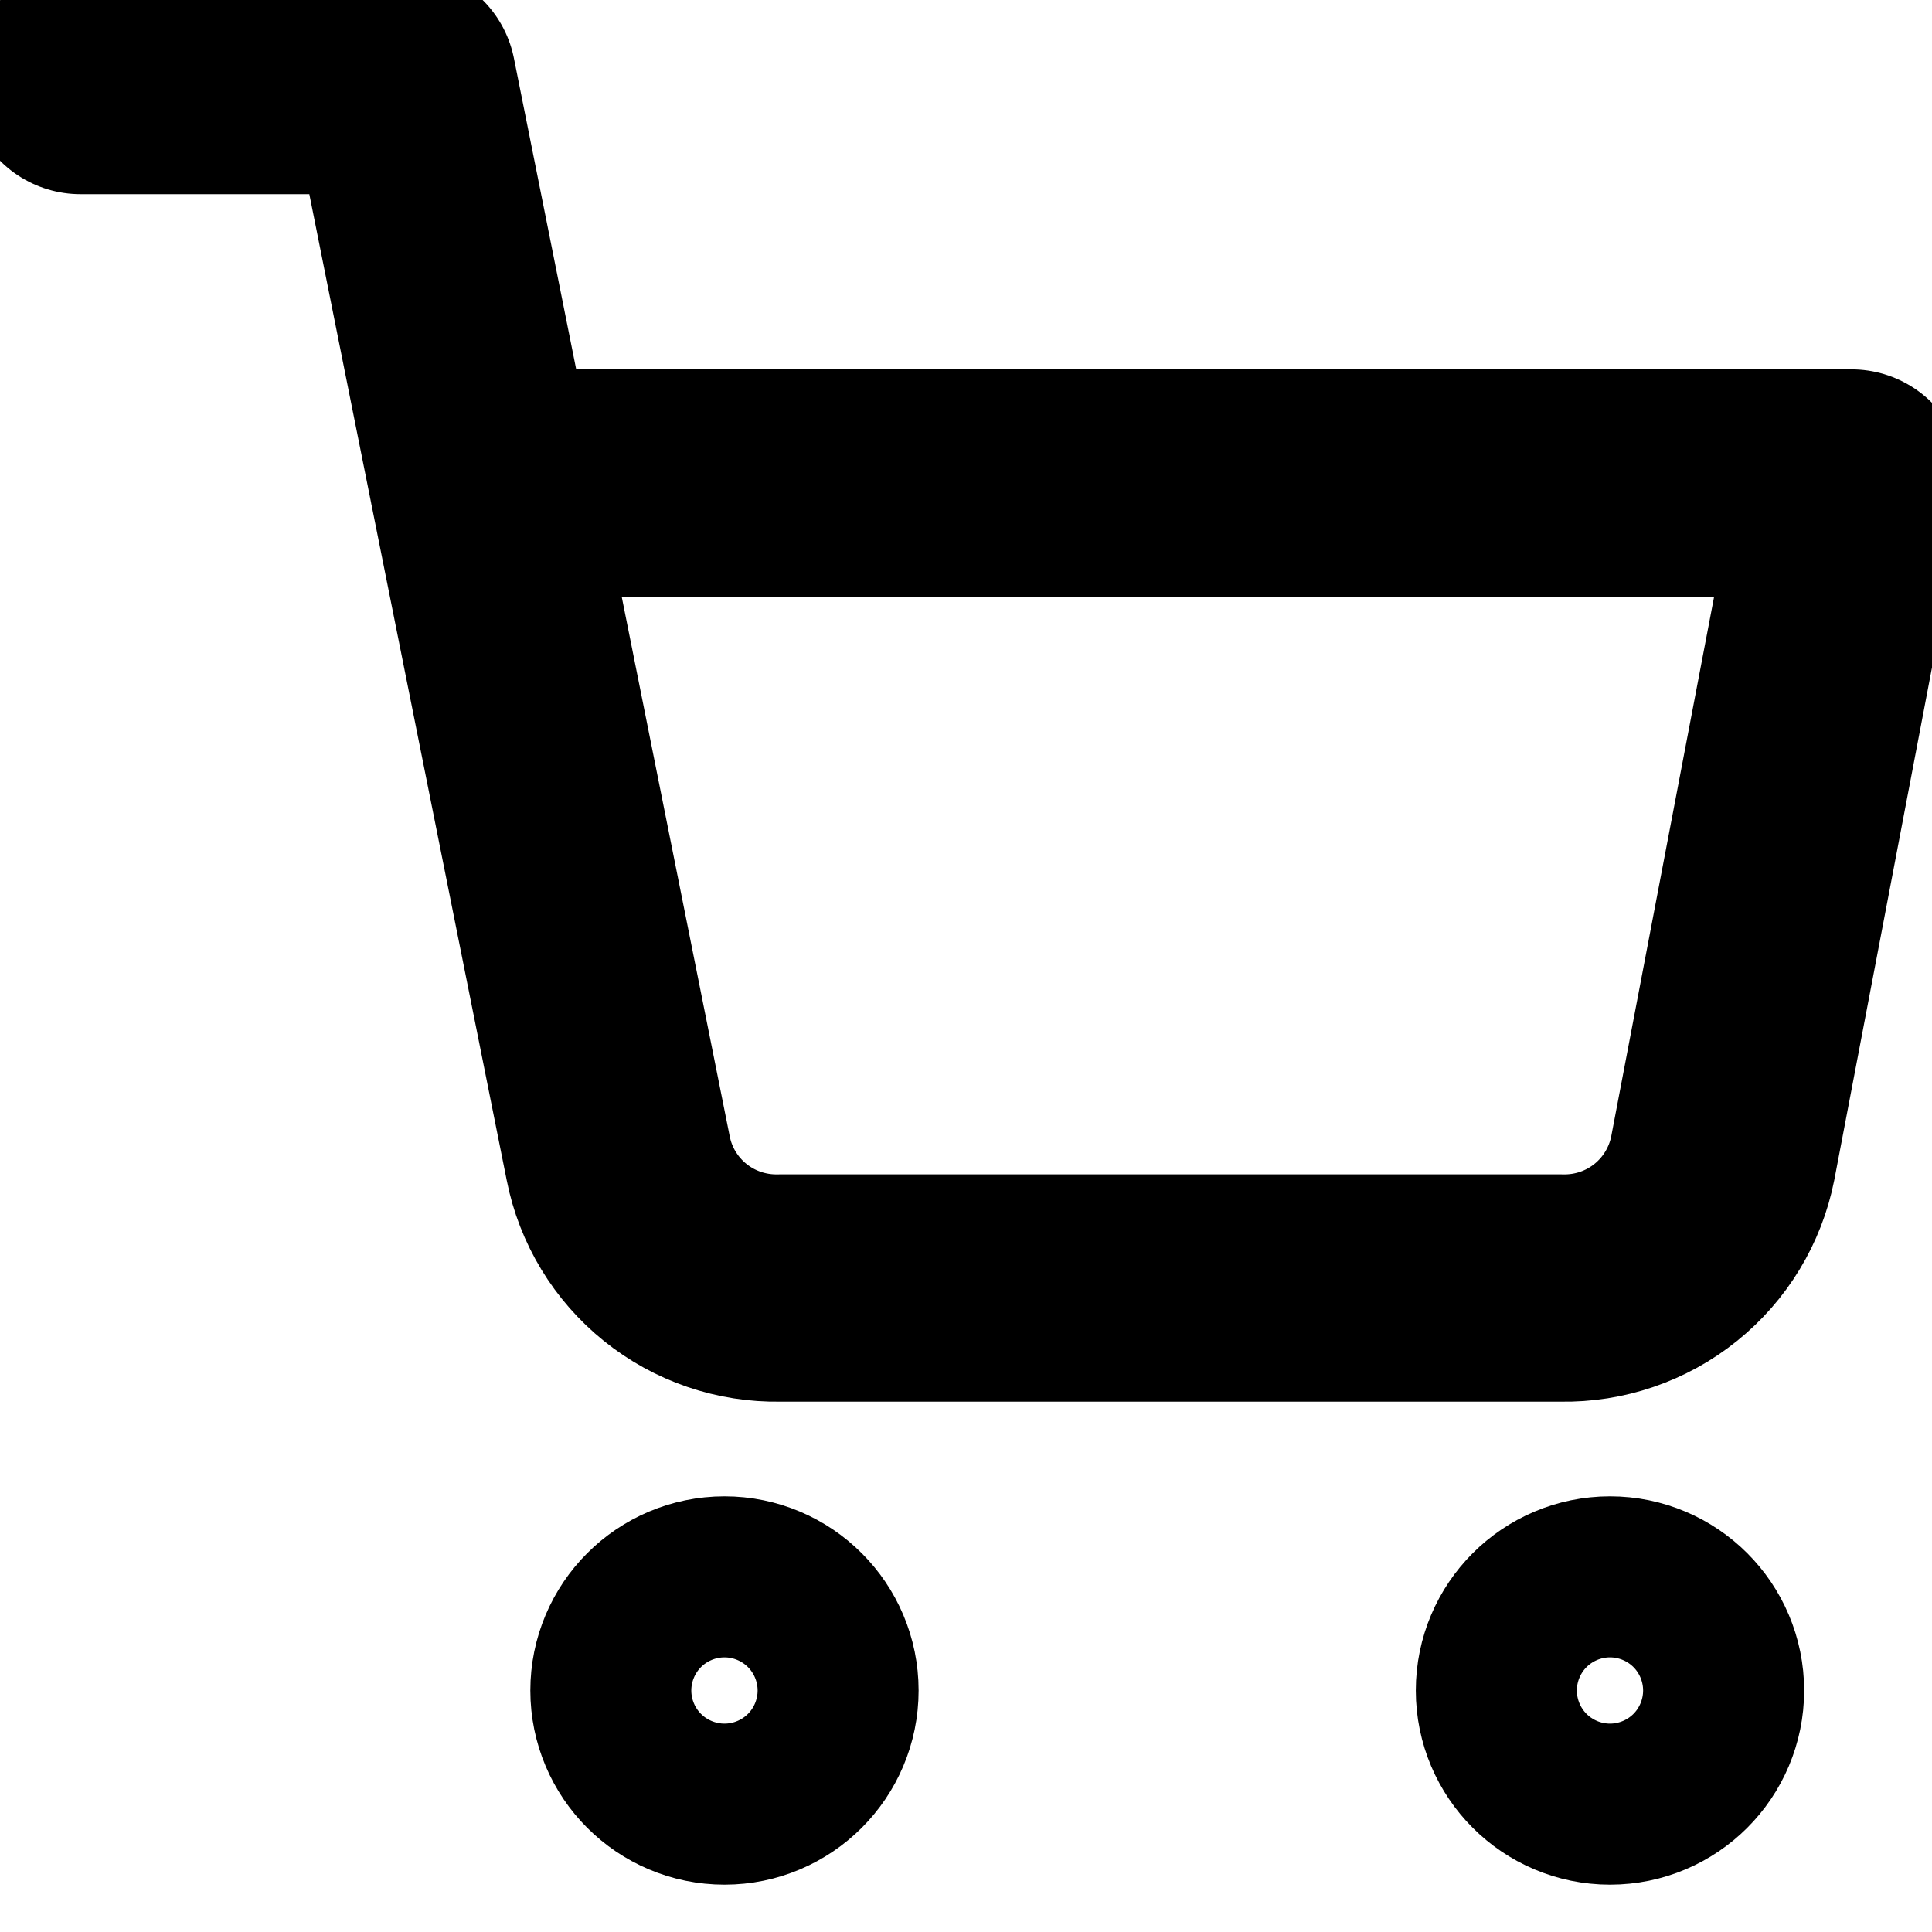
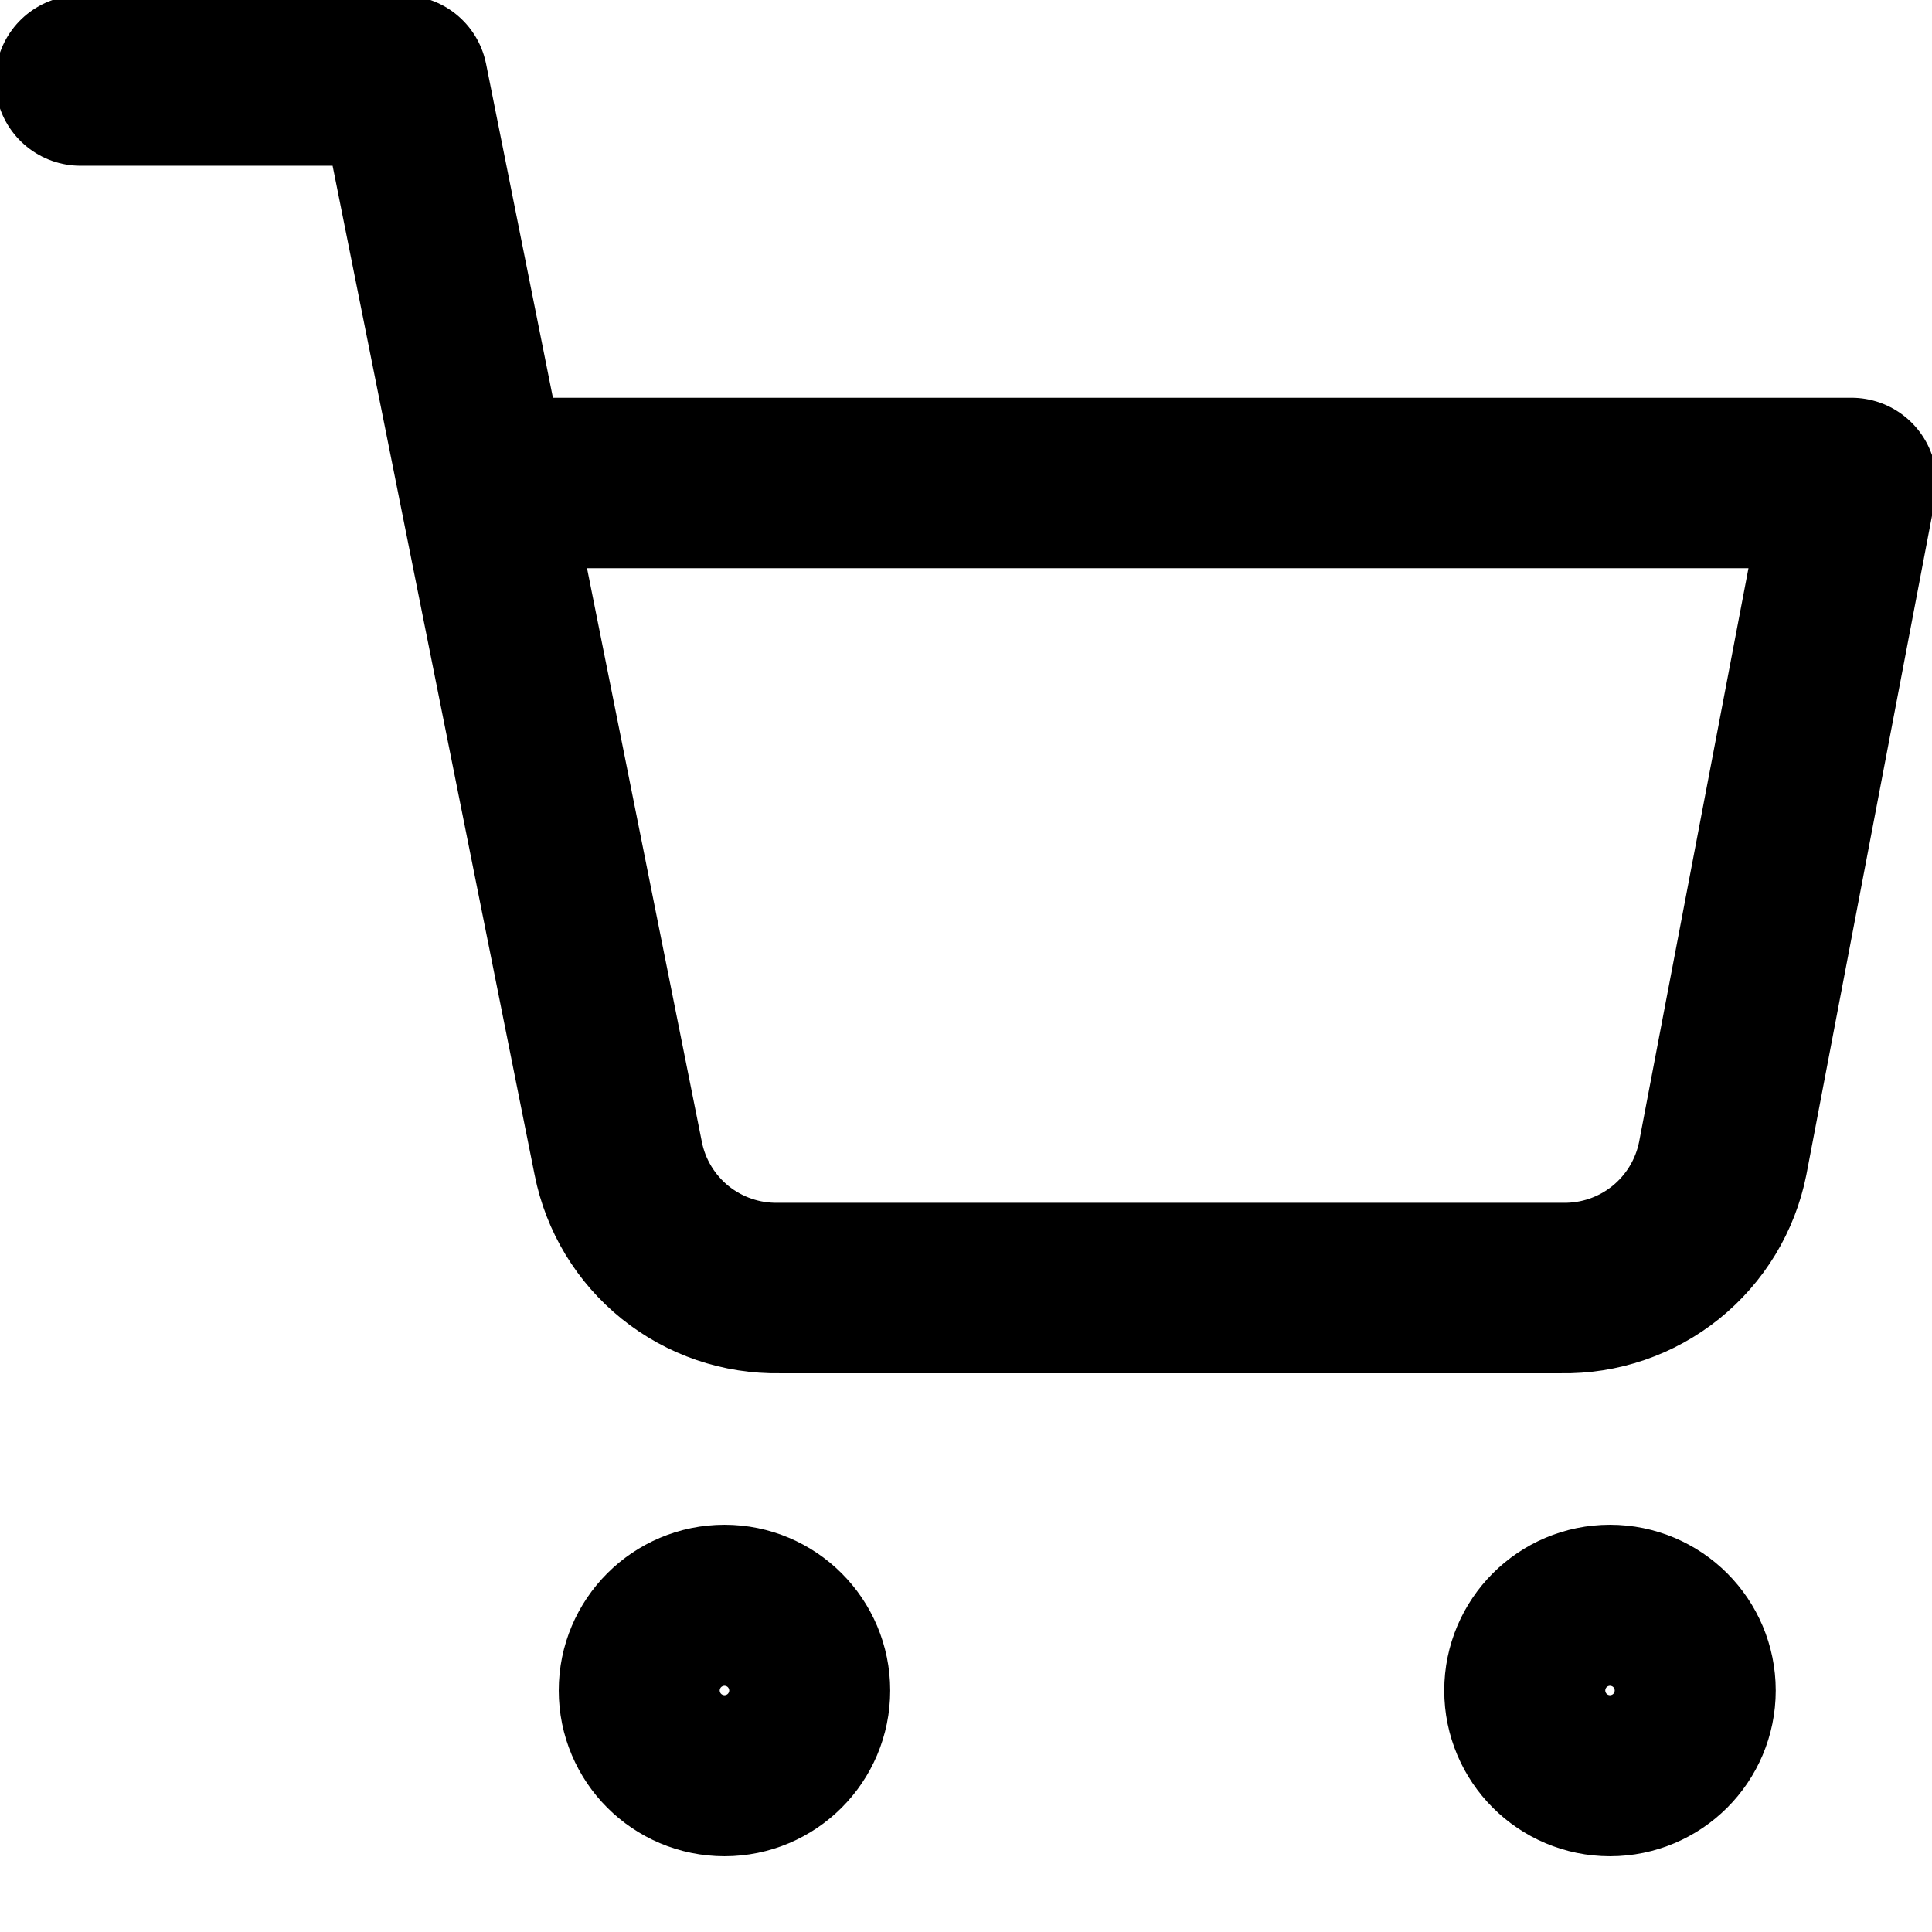
- <svg xmlns="http://www.w3.org/2000/svg" width="34" height="34" viewBox="0 0 34 34" fill="none">
+ <svg xmlns="http://www.w3.org/2000/svg" width="100%" height="100%" viewBox="0 0 34 34" fill="none">
  <g clip-path="url(#clip0_19_2437)">
-     <path d="M1.417 1.417H7.083L10.88 20.386C11.009 21.038 11.364 21.624 11.882 22.041C12.4 22.458 13.048 22.679 13.713 22.667H27.483C28.148 22.679 28.796 22.458 29.314 22.041C29.832 21.624 30.187 21.038 30.317 20.386L32.583 8.5H8.5M14.166 29.75C14.166 30.532 13.532 31.167 12.75 31.167C11.967 31.167 11.333 30.532 11.333 29.75C11.333 28.968 11.967 28.333 12.75 28.333C13.532 28.333 14.166 28.968 14.166 29.75ZM29.75 29.75C29.75 30.532 29.116 31.167 28.333 31.167C27.551 31.167 26.916 30.532 26.916 29.75C26.916 28.968 27.551 28.333 28.333 28.333C29.116 28.333 29.75 28.968 29.75 29.75Z" stroke="currentColor" stroke-width="4" stroke-linecap="round" stroke-linejoin="round" />
+     <path d="M1.417 1.417H7.083L10.88 20.386C11.009 21.038 11.364 21.624 11.882 22.041C12.4 22.458 13.048 22.679 13.713 22.667H27.483C28.148 22.679 28.796 22.458 29.314 22.041C29.832 21.624 30.187 21.038 30.317 20.386L32.583 8.5H8.5M14.166 29.75C14.166 30.532 13.532 31.167 12.75 31.167C11.967 31.167 11.333 30.532 11.333 29.75C11.333 28.968 11.967 28.333 12.75 28.333C13.532 28.333 14.166 28.968 14.166 29.75ZM29.75 29.75C29.75 30.532 29.116 31.167 28.333 31.167C27.551 31.167 26.916 30.532 26.916 29.75C26.916 28.968 27.551 28.333 28.333 28.333C29.116 28.333 29.75 28.968 29.75 29.75Z" stroke="currentColor" stroke-width="3" stroke-linecap="round" stroke-linejoin="round" />
  </g>
  <defs>
    <clipPath id="clip0_19_2437">
      <rect width="34" height="34" />
    </clipPath>
  </defs>
</svg>
